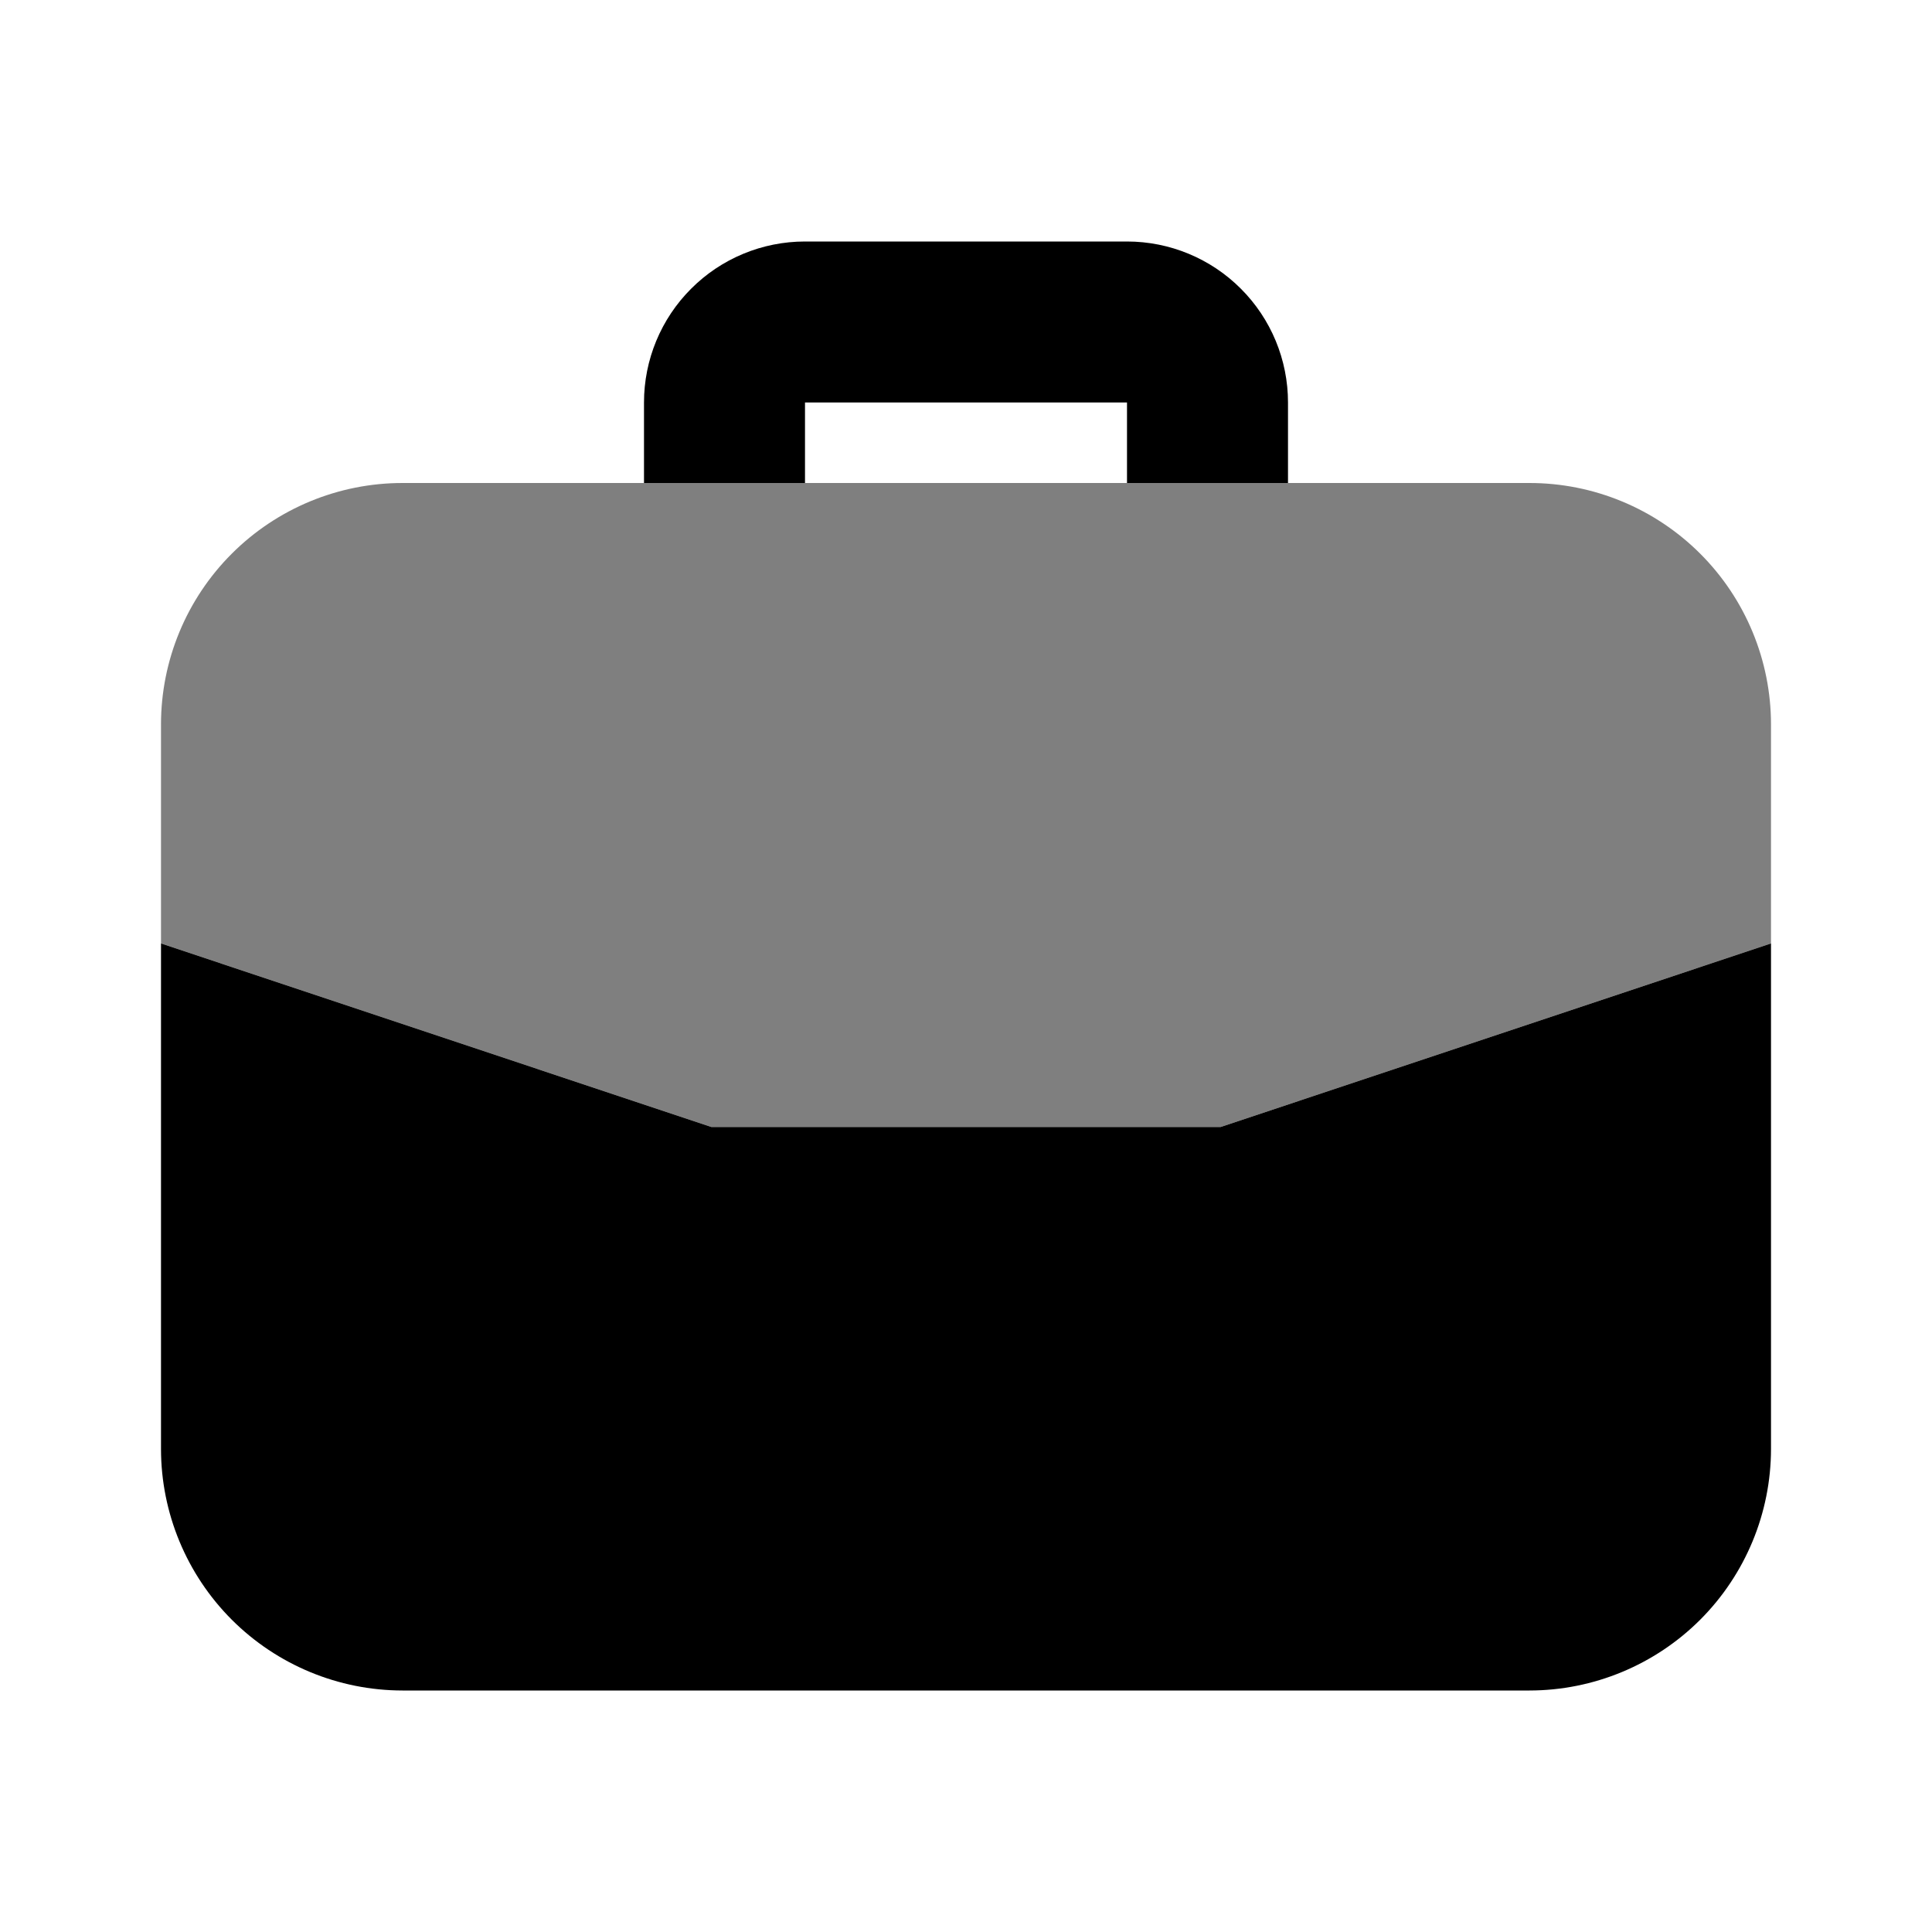
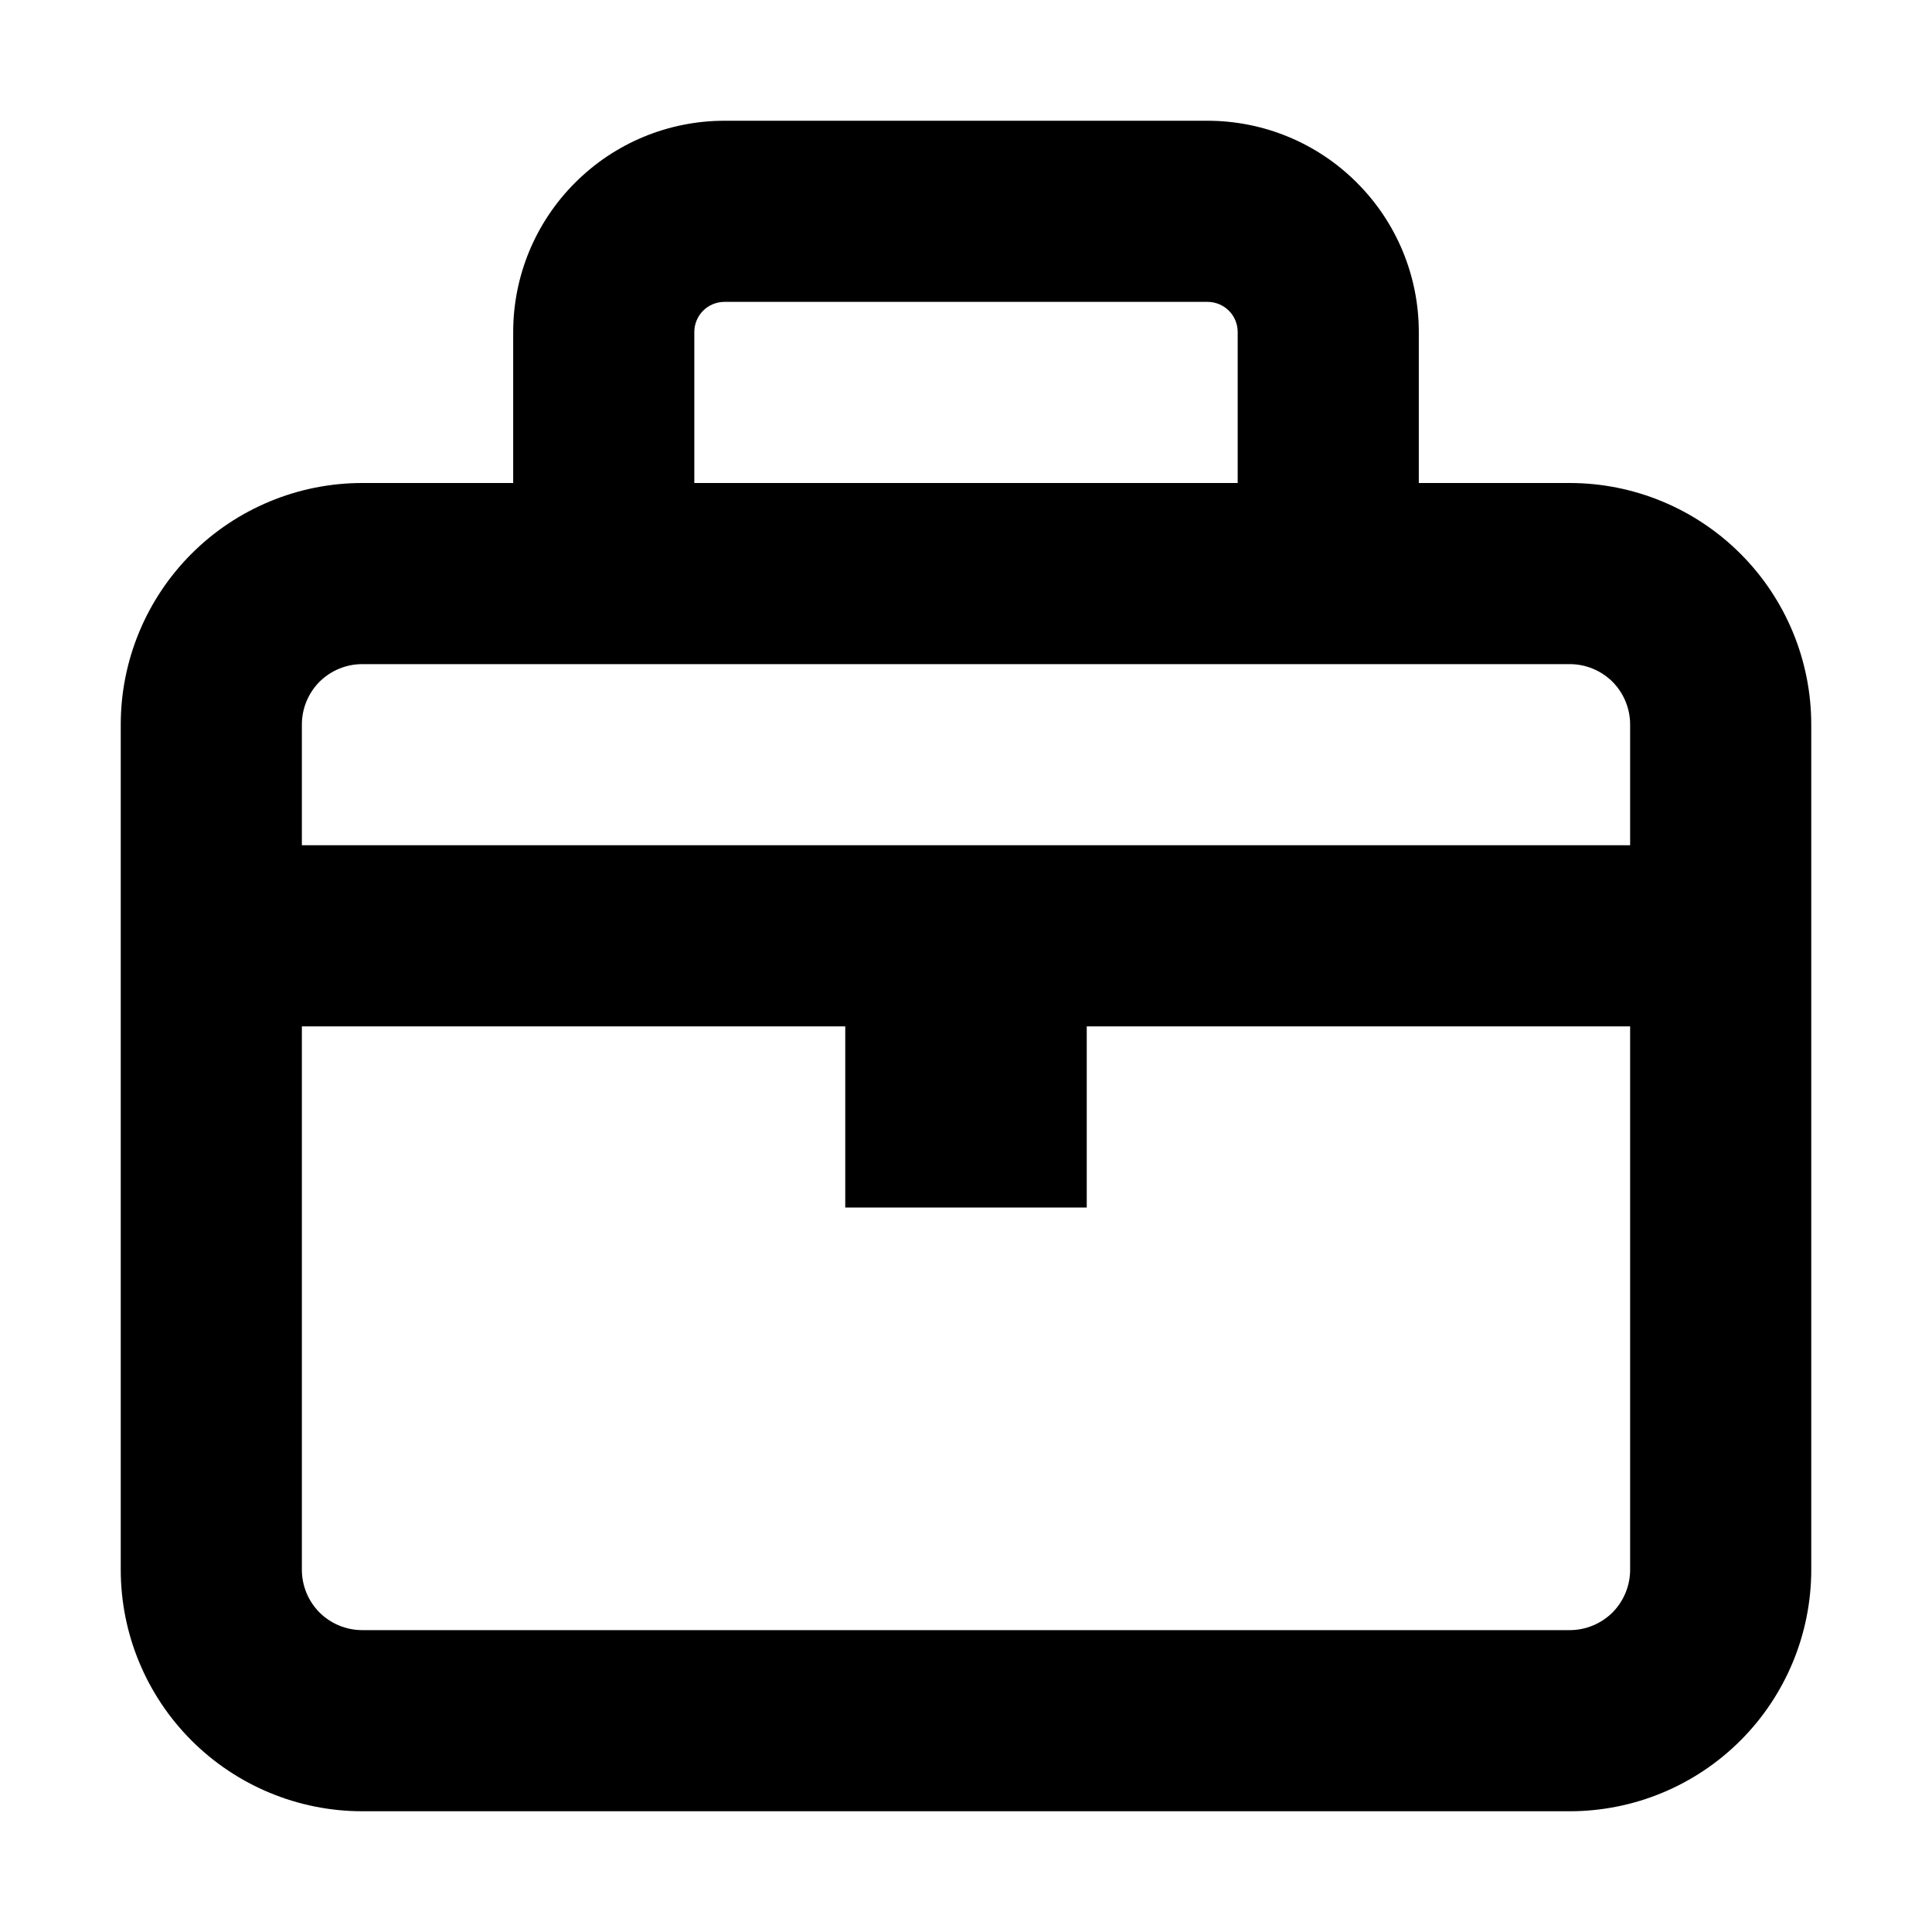
- <svg xmlns="http://www.w3.org/2000/svg" width="36" height="36" viewBox="0 0 36 36" fill="none">
-   <path opacity="0.5" d="M28.5 9H7.5C6.307 9 5.162 9.474 4.318 10.318C3.474 11.162 3 12.306 3 13.5V17.58L13.255 21H22.744L33 17.58V13.5C33 12.306 32.526 11.162 31.682 10.318C30.838 9.474 29.694 9 28.5 9Z" fill="black" />
-   <path d="M15 9V7.5H21V9H24V7.5C24 6.704 23.684 5.941 23.121 5.379C22.559 4.816 21.796 4.5 21 4.5H15C14.204 4.5 13.441 4.816 12.879 5.379C12.316 5.941 12 6.704 12 7.5V9H15ZM13.255 21L3 17.58V27C3.001 28.193 3.476 29.337 4.319 30.181C5.163 31.024 6.307 31.499 7.5 31.5H28.5C29.693 31.499 30.837 31.024 31.681 30.181C32.524 29.337 32.999 28.193 33 27V17.58L22.744 21H13.255Z" fill="black" />
+ <svg xmlns="http://www.w3.org/2000/svg" width="16" height="16" viewBox="0 0 16 16" fill="none">
+   <path fill-rule="evenodd" clip-rule="evenodd" d="M6 1C5.536 1 5.091 1.184 4.763 1.513C4.434 1.841 4.25 2.286 4.25 2.75V4H3C2.47 4 1.961 4.211 1.586 4.586C1.211 4.961 1 5.47 1 6V13C1 13.53 1.211 14.039 1.586 14.414C1.961 14.789 2.47 15 3 15H13C13.53 15 14.039 14.789 14.414 14.414C14.789 14.039 15 13.53 15 13V6C15 5.47 14.789 4.961 14.414 4.586C14.039 4.211 13.53 4 13 4H11.75V2.75C11.75 2.286 11.566 1.841 11.237 1.513C10.909 1.184 10.464 1 10 1H6ZM10.25 4V2.75C10.25 2.684 10.224 2.62 10.177 2.573C10.13 2.526 10.066 2.5 10 2.5H6C5.934 2.5 5.87 2.526 5.823 2.573C5.776 2.62 5.75 2.684 5.75 2.75V4H10.25ZM3 5.5H13C13.133 5.5 13.26 5.553 13.354 5.646C13.447 5.74 13.5 5.867 13.5 6V7H2.5V6C2.5 5.867 2.553 5.74 2.646 5.646C2.74 5.553 2.867 5.5 3 5.5ZM2.5 8.5V13C2.5 13.133 2.553 13.26 2.646 13.354C2.74 13.447 2.867 13.5 3 13.5H13C13.133 13.5 13.26 13.447 13.354 13.354C13.447 13.26 13.5 13.133 13.5 13V8.5H9V10H7V8.5H2.5Z" fill="black" />
</svg>
